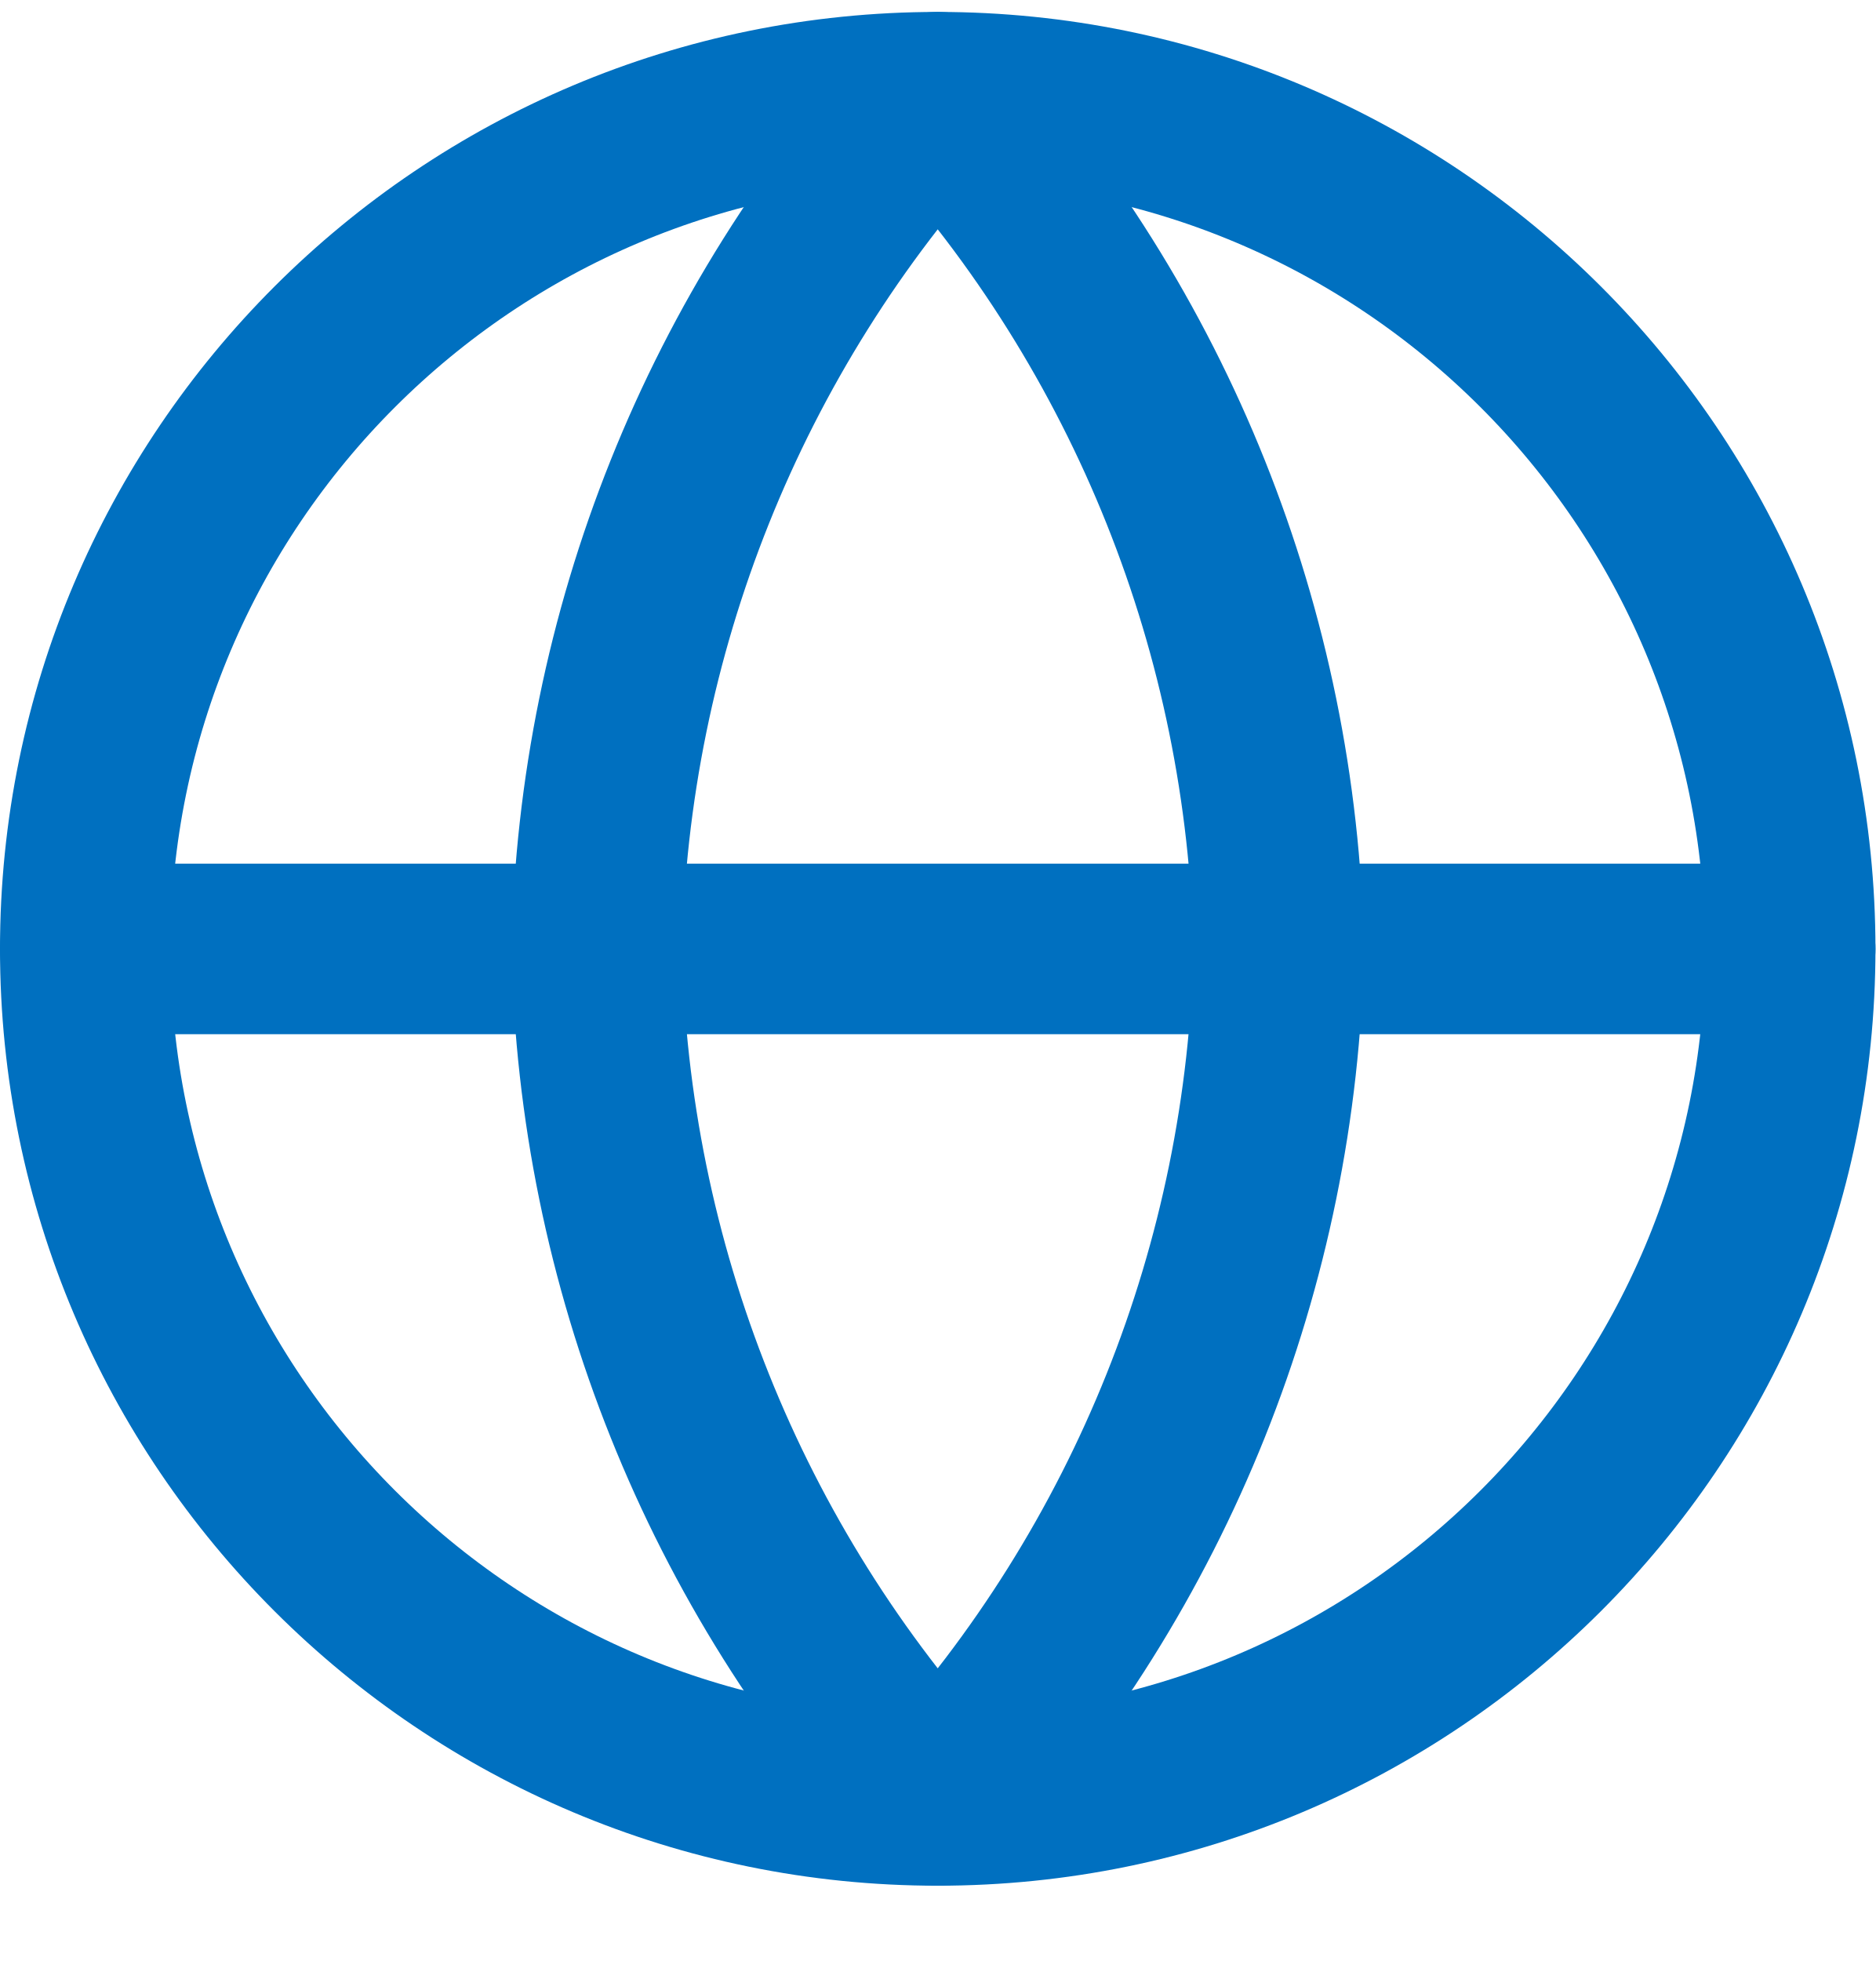
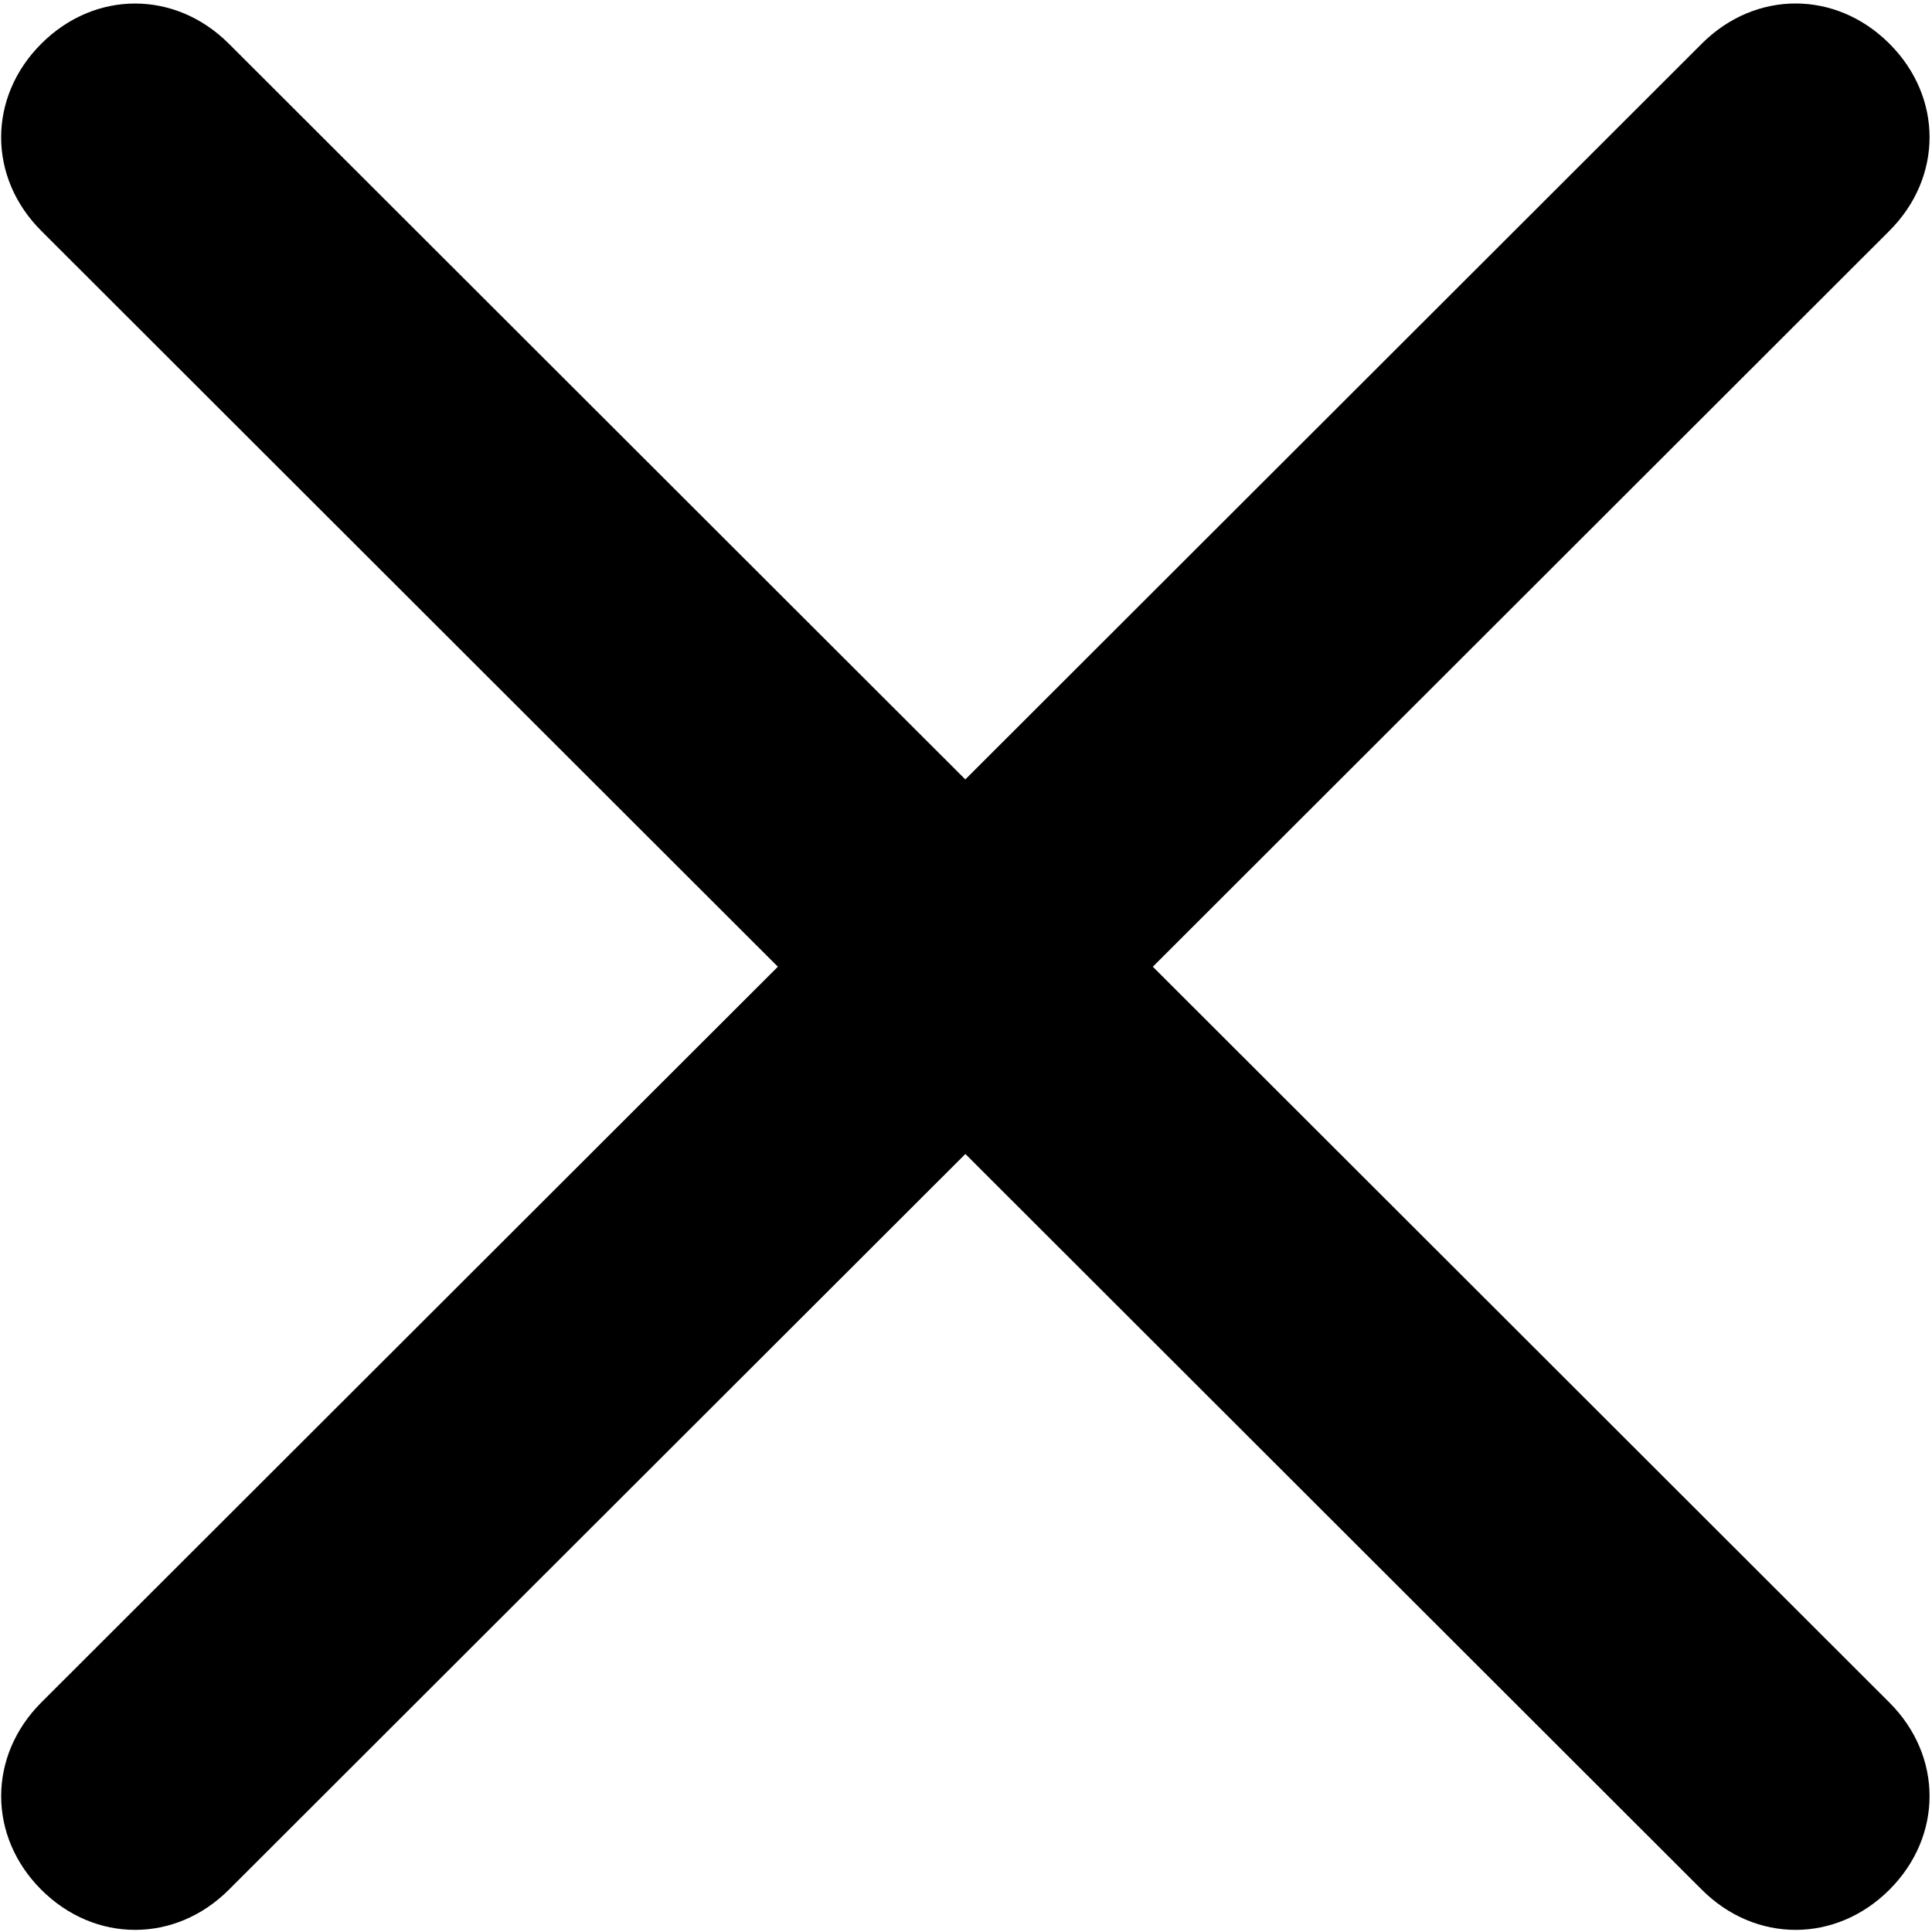
- <svg xmlns="http://www.w3.org/2000/svg" width="22" height="23" viewBox="0 0 22 23">
-   <g>
-     <g>
-       <g>
-         <path fill="none" stroke="#0070c0" stroke-linecap="round" stroke-linejoin="round" stroke-miterlimit="20" stroke-width="2" d="M11 21.117c5.523 0 10-4.472 10-9.988 0-5.517-4.477-9.989-10-9.989S1 5.612 1 11.129c0 5.516 4.477 9.988 10 9.988z" />
-       </g>
-       <g>
-         <path fill="none" stroke="#0070c0" stroke-linecap="round" stroke-linejoin="round" stroke-miterlimit="20" stroke-width="2" d="M1 11.13h20" />
-       </g>
-       <g>
-         <path fill="none" stroke="#0070c0" stroke-linecap="round" stroke-linejoin="round" stroke-miterlimit="20" stroke-width="2" d="M11 1.14a15.273 15.273 0 0 1 4 9.989 15.273 15.273 0 0 1-4 9.988 15.273 15.273 0 0 1-4-9.988 15.273 15.273 0 0 1 4-9.989z" />
-       </g>
-     </g>
-   </g>
+ <svg xmlns="http://www.w3.org/2000/svg" width="16" height="16" viewBox="0 0 40 40">
+   <path d="M23.868 20.015L39.117 4.78c1.11-1.108 1.11-2.77 0-3.877-1.109-1.108-2.773-1.108-3.882 0L19.986 16.137 4.737.904C3.628-.204 1.965-.204.856.904c-1.11 1.108-1.11 2.77 0 3.877l15.249 15.234L.855 35.248c-1.108 1.108-1.108 2.77 0 3.877.555.554 1.248.831 1.942.831s1.386-.277 1.94-.83l15.25-15.234 15.248 15.233c.555.554 1.248.831 1.941.831s1.387-.277 1.941-.83c1.11-1.109 1.11-2.77 0-3.878L23.868 20.015z" class="layer">
+     </path>
</svg>
